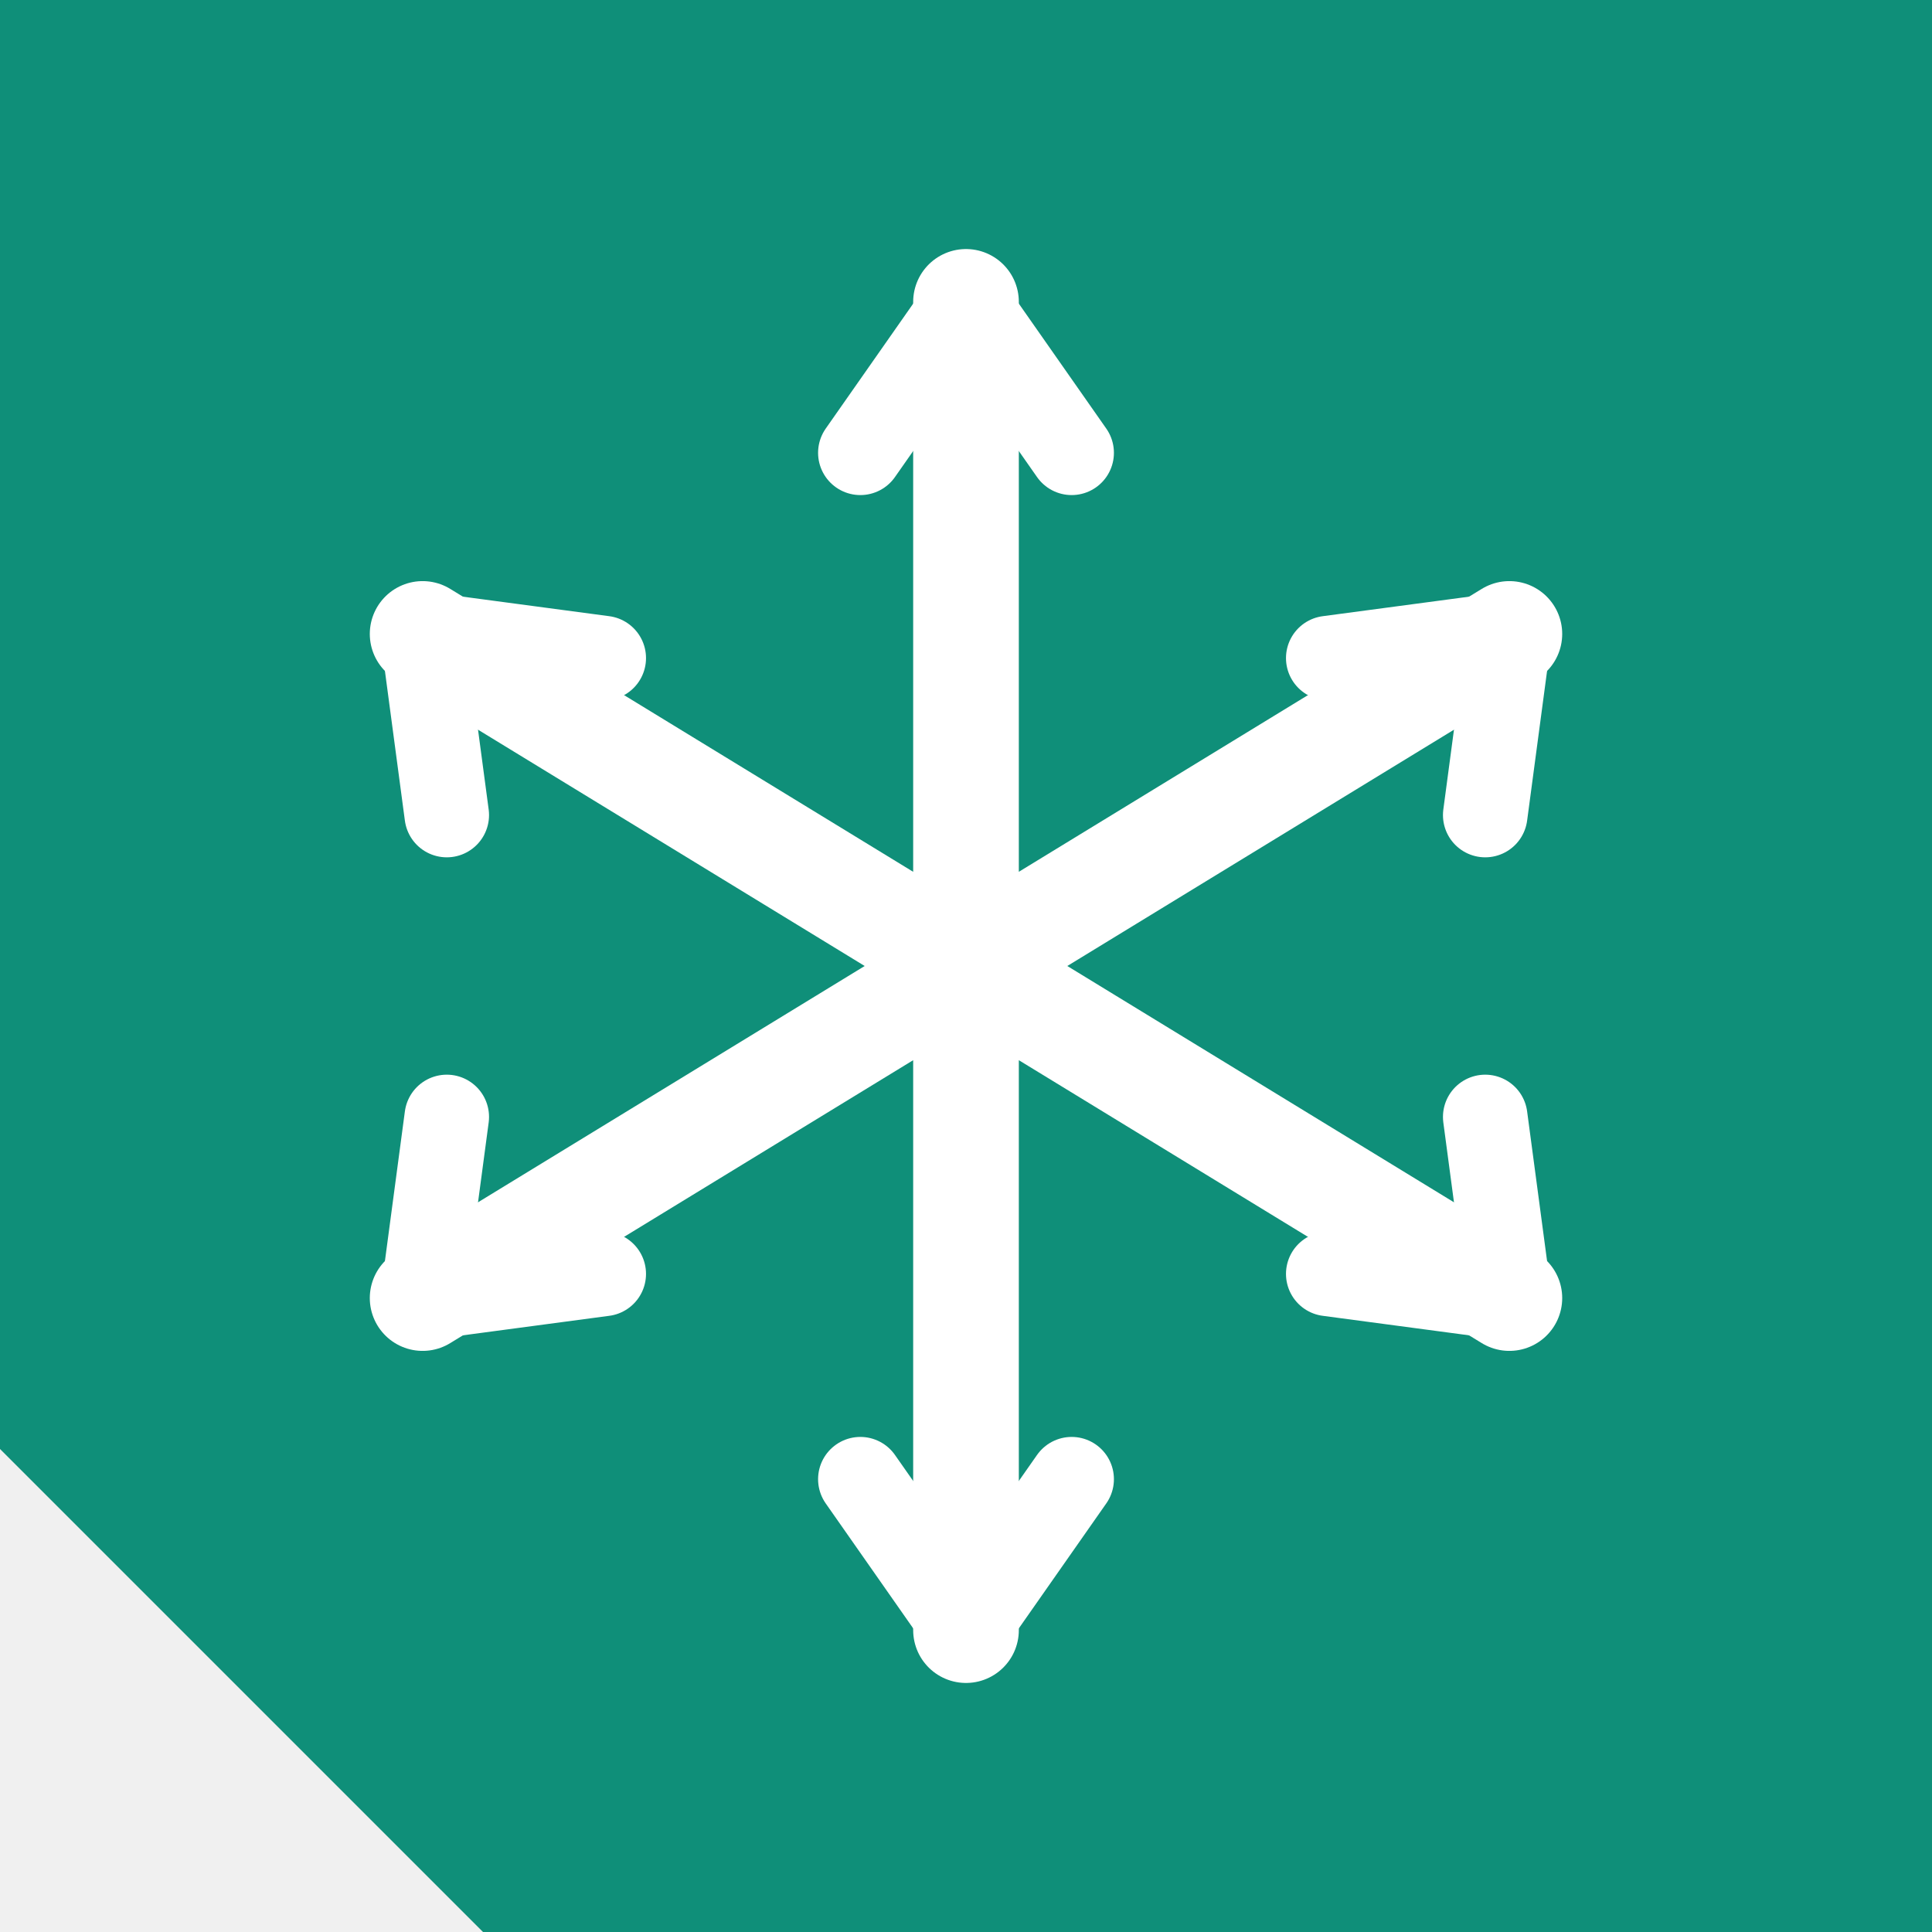
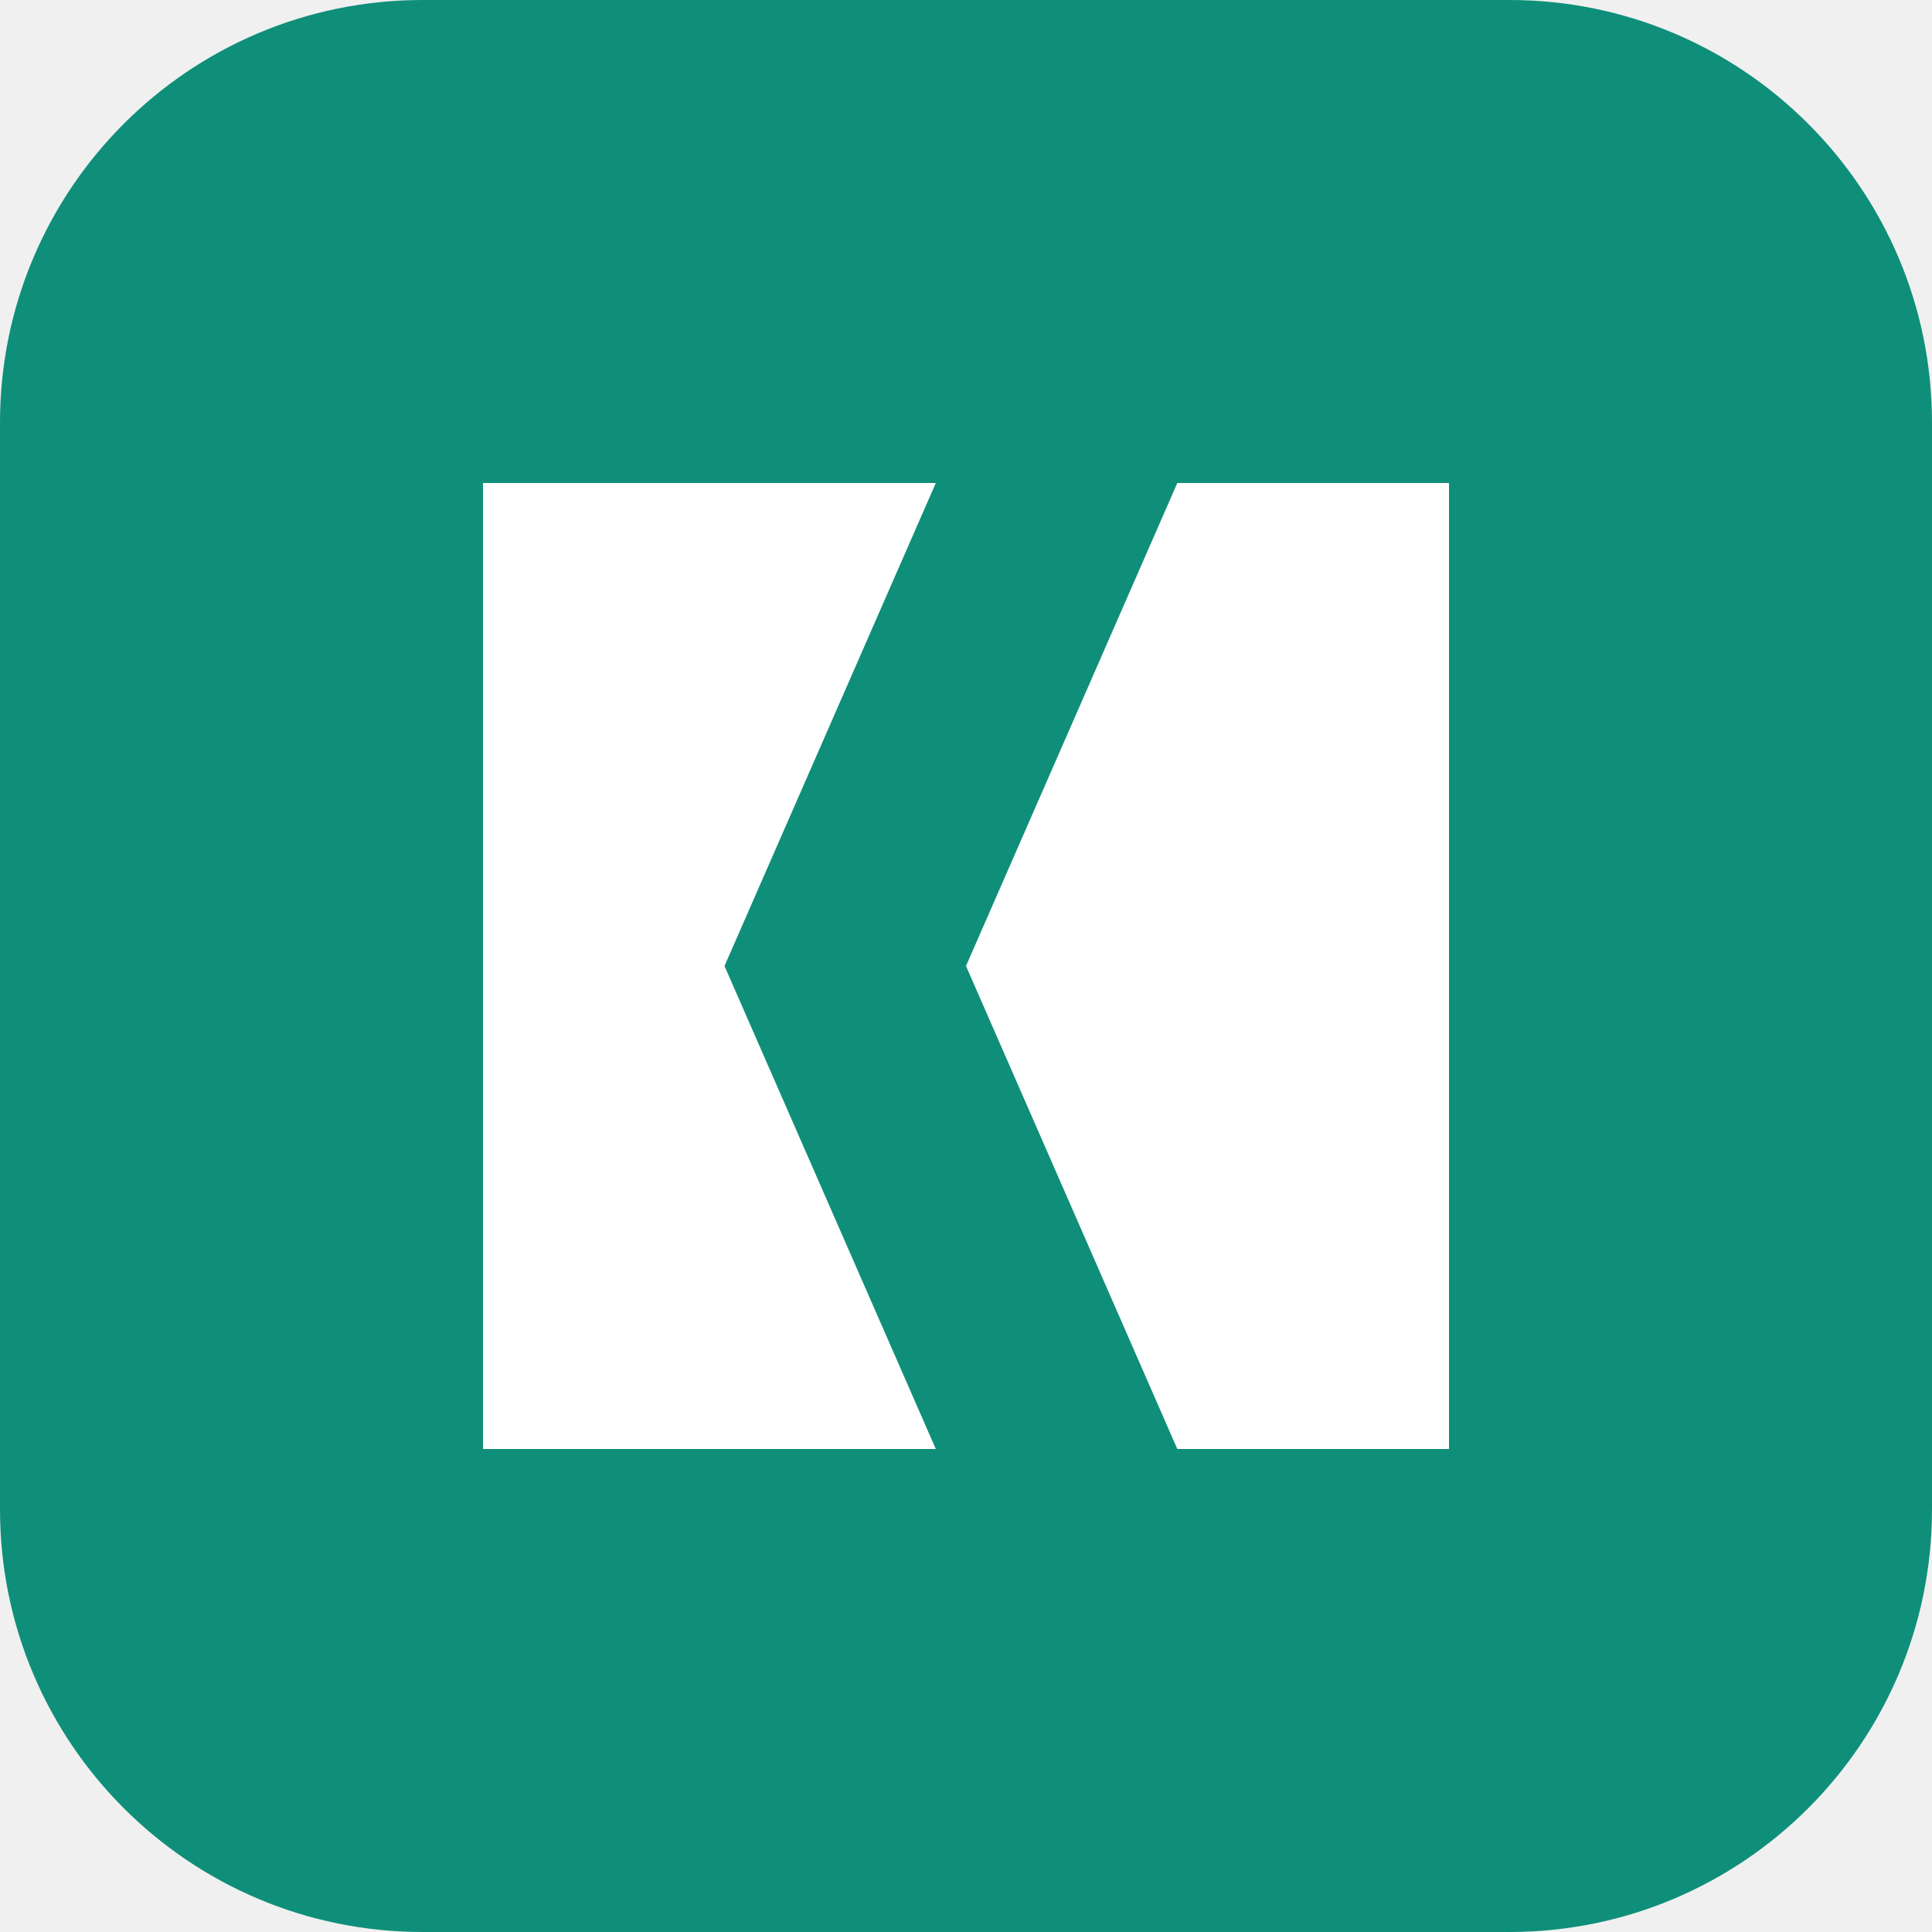
<svg xmlns="http://www.w3.org/2000/svg" viewBox="0 0 64 64">
-   <polygon points="0,0 64,0 64,64 16,64 0,48" fill="#0f8f79" />
-   <g fill="none" stroke="#ffffff" stroke-width="3.5" stroke-linecap="round">
-     <path d="M32 10v44M14 21l36 22M50 21L14 43" />
-     <g stroke-width="2.8">
-       <path d="M32 10l-3.5 5m3.5-5l3.5 5M32 54l-3.5-5m3.5 5l3.5-5M14 21l6 .8M14 21l.8 6M50 43l-6-.8m6 .8l-.8-6M50 21l-6 .8M50 21l-.8 6M14 43l6-.8M14 43l.8-6" />
-     </g>
-   </g>
+   <rect width="64" height="64" rx="14" fill="#0f8f79" />
+   <path fill="#ffffff" fill-rule="evenodd" d="M16 16H48V48H16Z M31 16H39L32 32L39 48H31L24 32Z" />
</svg>
